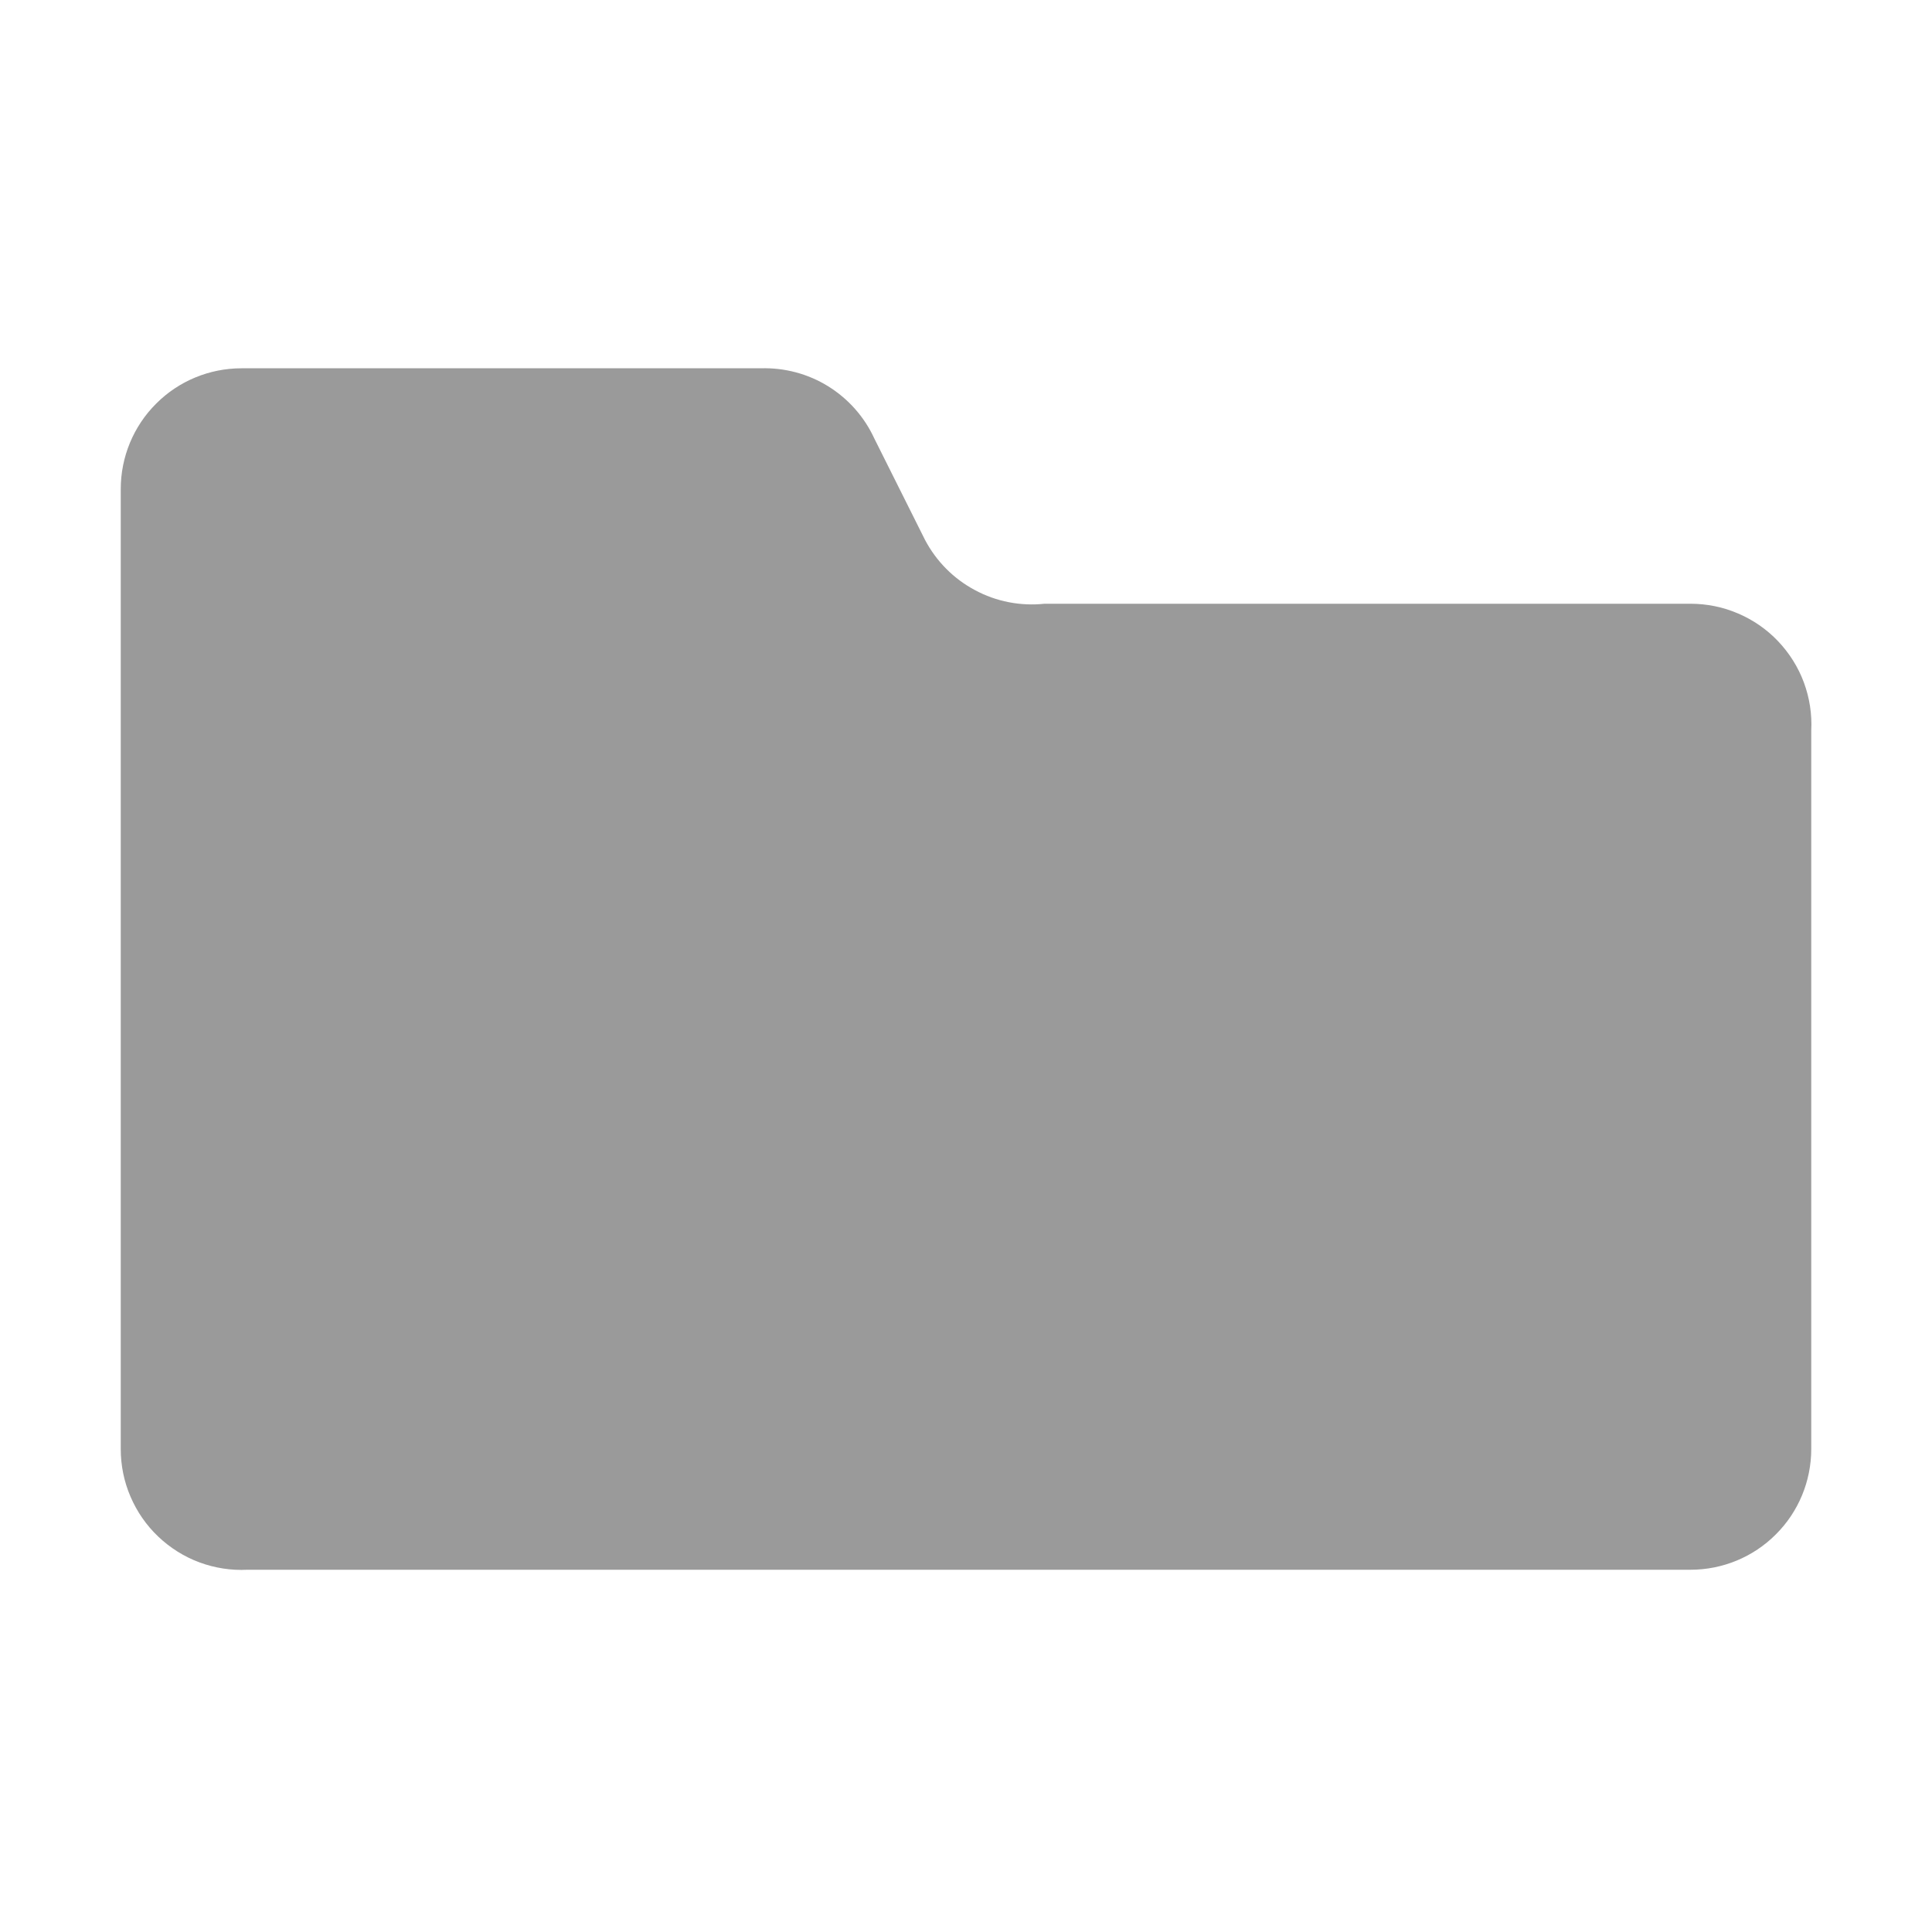
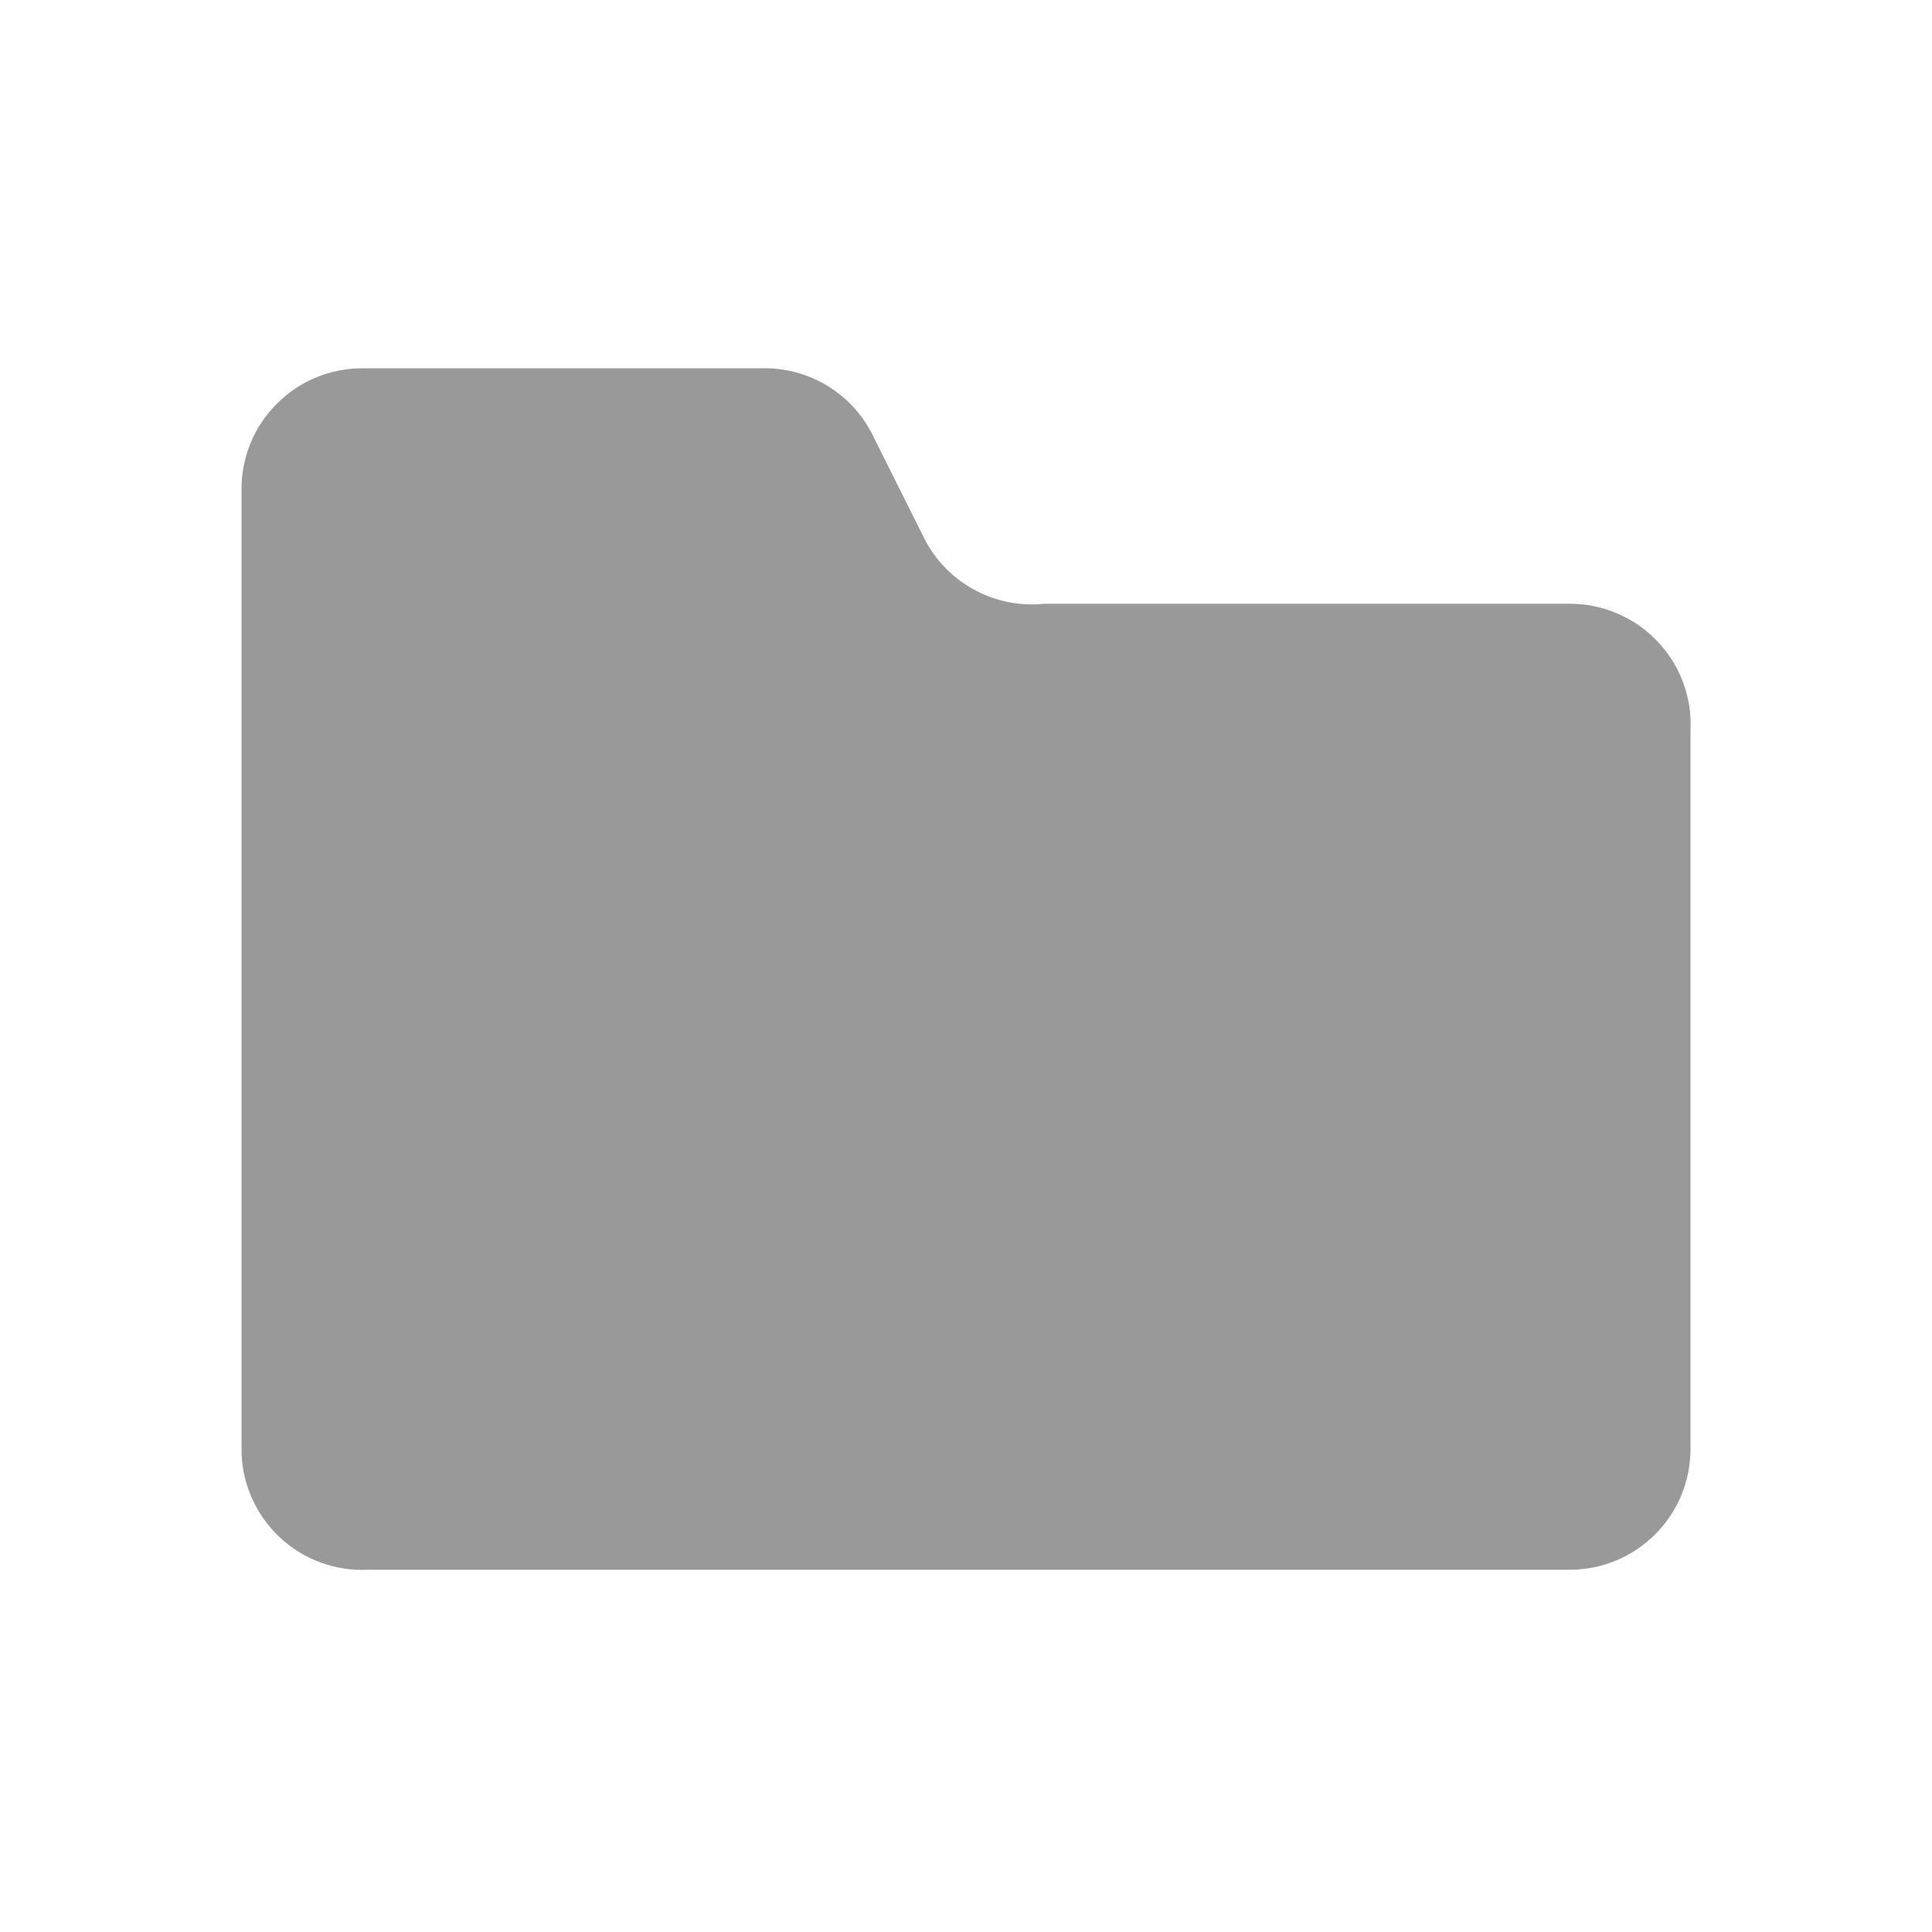
<svg xmlns="http://www.w3.org/2000/svg" width="16" height="16" viewBox="0 0 16 16" fill="none">
-   <path opacity="0.8" d="M15 6.05V12C15 12.265 14.895 12.52 14.707 12.707C14.52 12.895 14.265 13 14 13H2.05C1.915 13.007 1.779 12.986 1.652 12.939C1.525 12.892 1.409 12.819 1.31 12.725C1.212 12.632 1.134 12.519 1.081 12.395C1.027 12.27 1 12.136 1 12V4.05C1 3.785 1.105 3.53 1.293 3.343C1.48 3.155 1.735 3.05 2 3.05H6.3C6.496 3.044 6.69 3.095 6.857 3.198C7.025 3.302 7.158 3.452 7.24 3.63L7.66 4.47C7.753 4.647 7.897 4.793 8.074 4.887C8.25 4.982 8.451 5.021 8.65 5H14C14.136 5 14.27 5.027 14.395 5.081C14.519 5.134 14.632 5.212 14.725 5.31C14.819 5.409 14.892 5.525 14.939 5.652C14.986 5.779 15.007 5.915 15 6.05V6.05Z" fill="#818181" />
+   <path opacity="0.8" d="M14 6.05V12C14 12.265 13.895 12.52 13.707 12.707C13.52 12.895 13.265 13 13 13H3.05C2.915 13.007 2.779 12.986 2.652 12.939C2.525 12.892 2.409 12.819 2.31 12.725C2.212 12.632 2.134 12.519 2.081 12.395C2.027 12.27 2 12.136 2 12V4.05C2 3.785 2.105 3.53 2.293 3.343C2.48 3.155 2.735 3.05 3 3.05H6.3C6.496 3.044 6.69 3.095 6.857 3.198C7.025 3.302 7.158 3.452 7.24 3.63L7.66 4.47C7.753 4.647 7.897 4.793 8.074 4.887C8.25 4.982 8.451 5.021 8.65 5H13C13.136 5 13.27 5.027 13.395 5.081C13.519 5.134 13.632 5.212 13.725 5.31C13.819 5.409 13.892 5.525 13.939 5.652C13.986 5.779 14.007 5.915 14 6.05Z" fill="black" fill-opacity="0.5" />
</svg>
